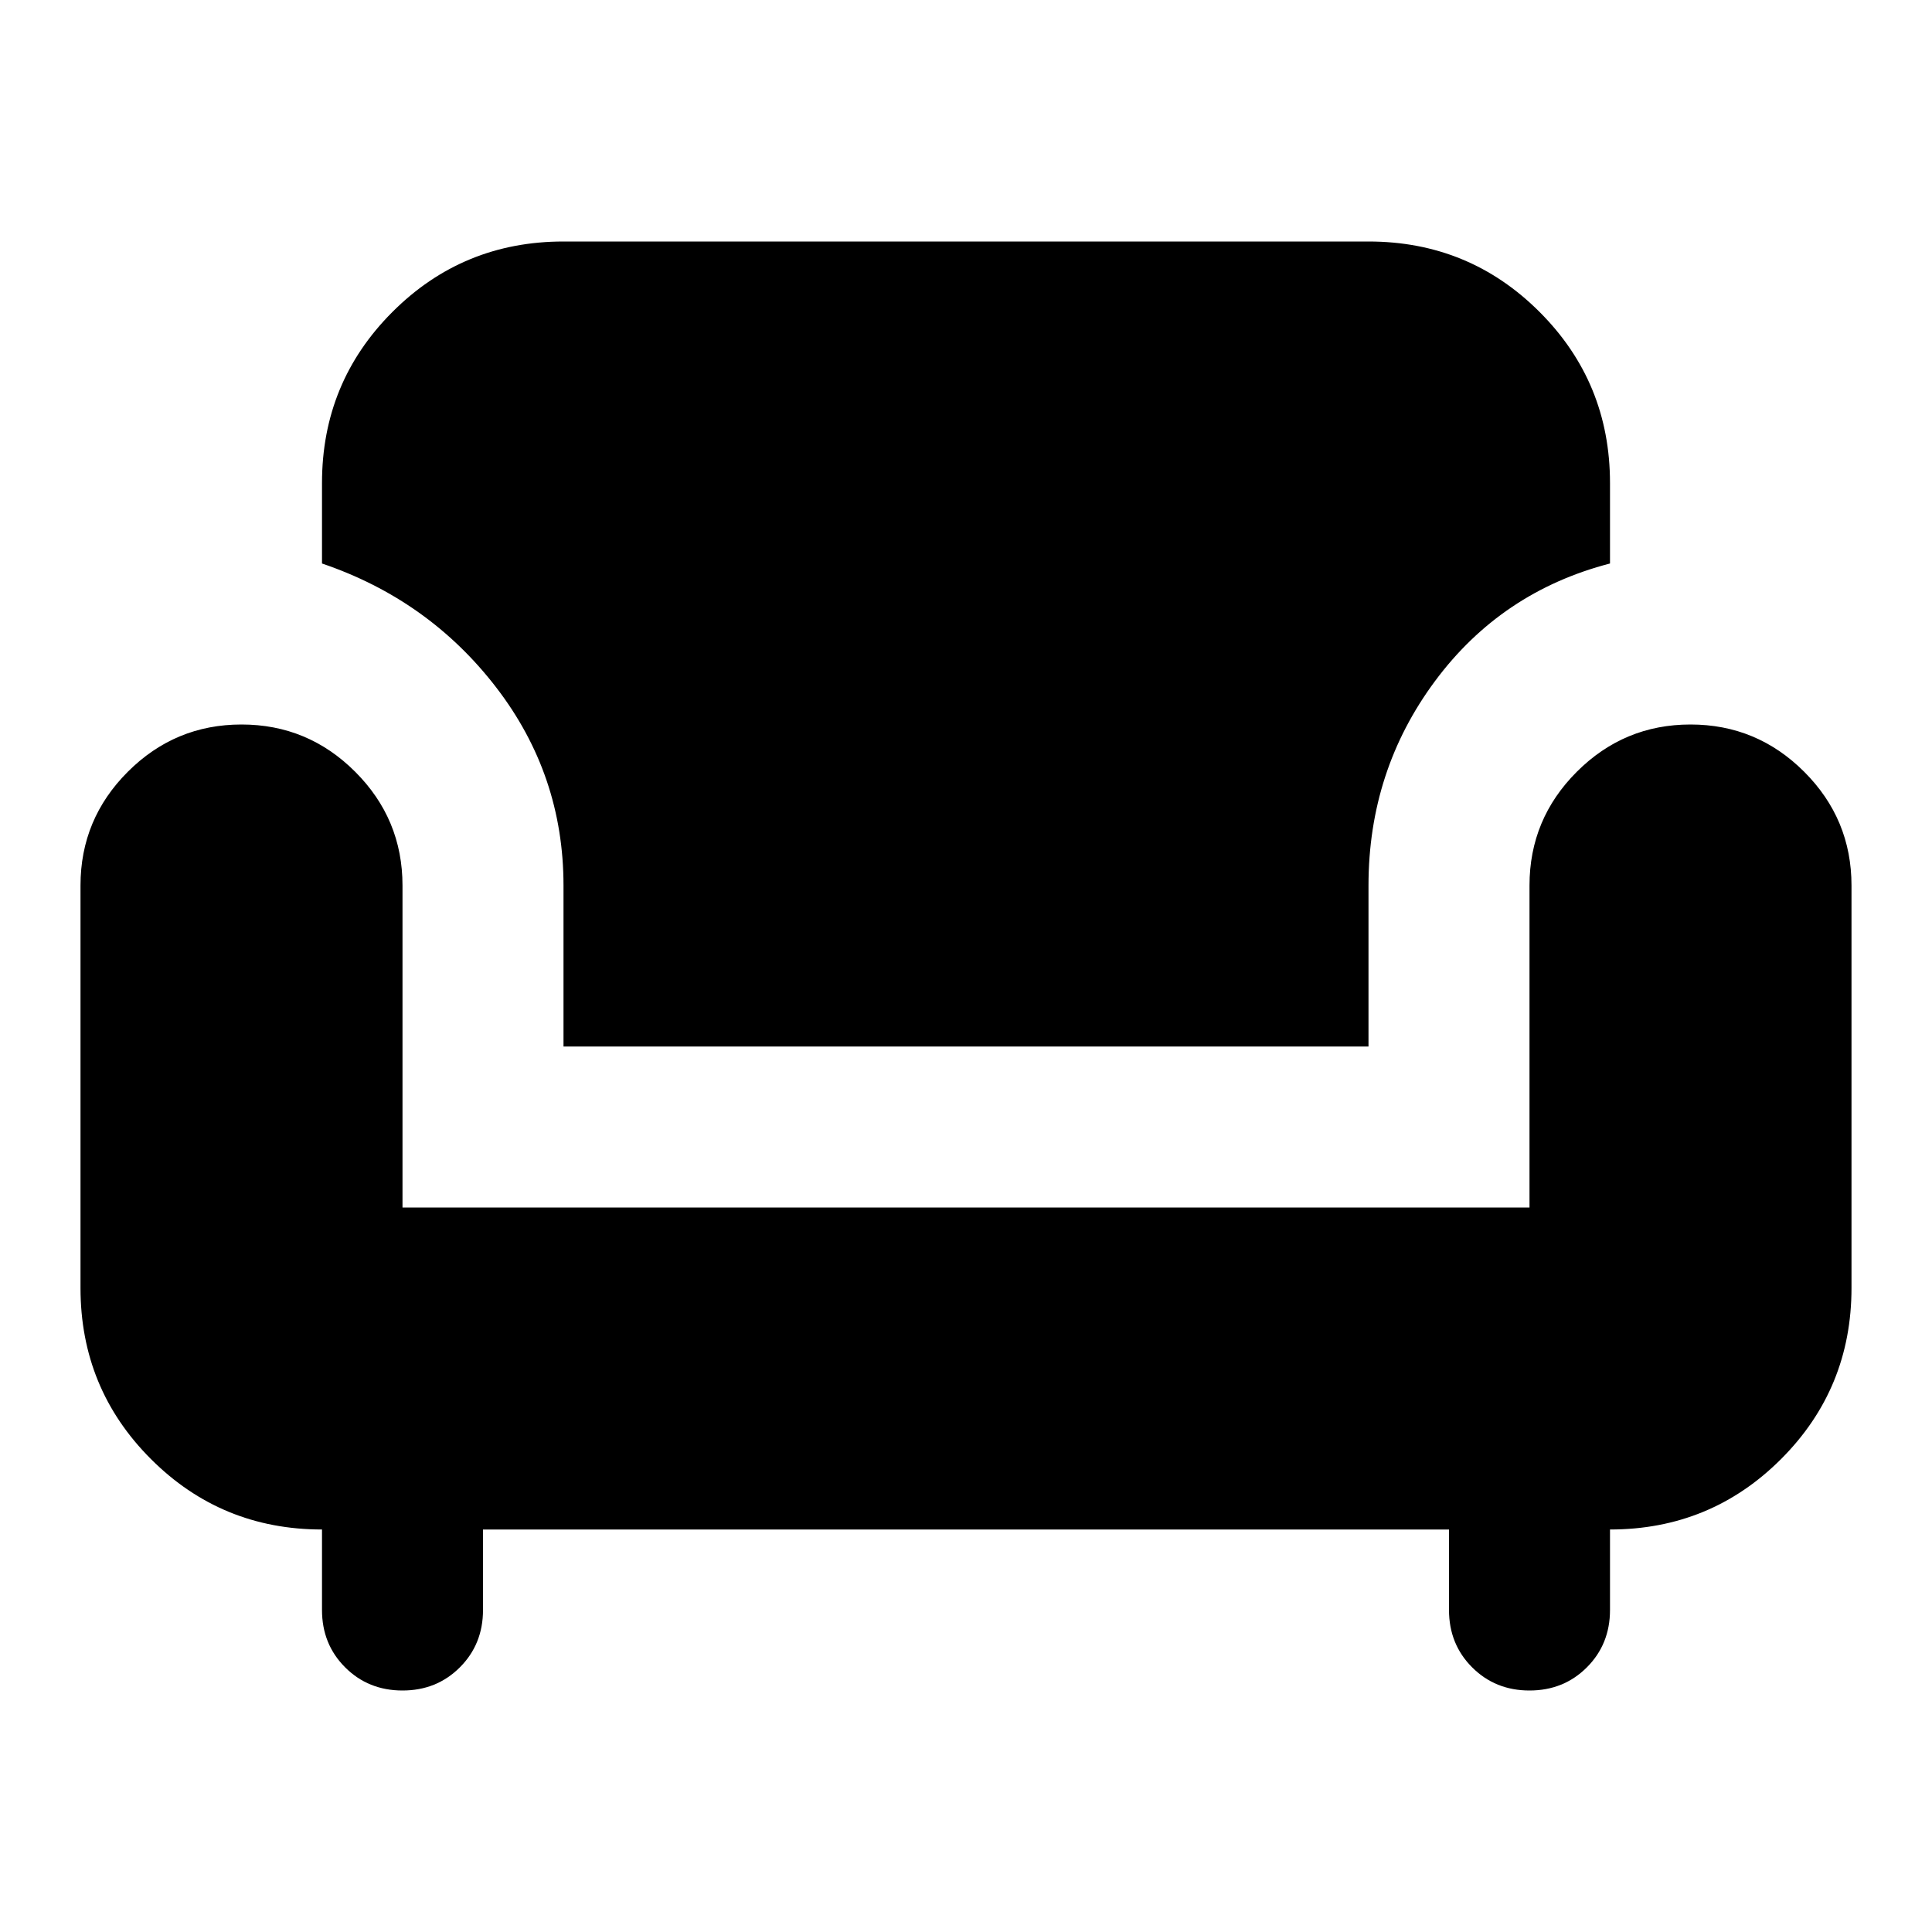
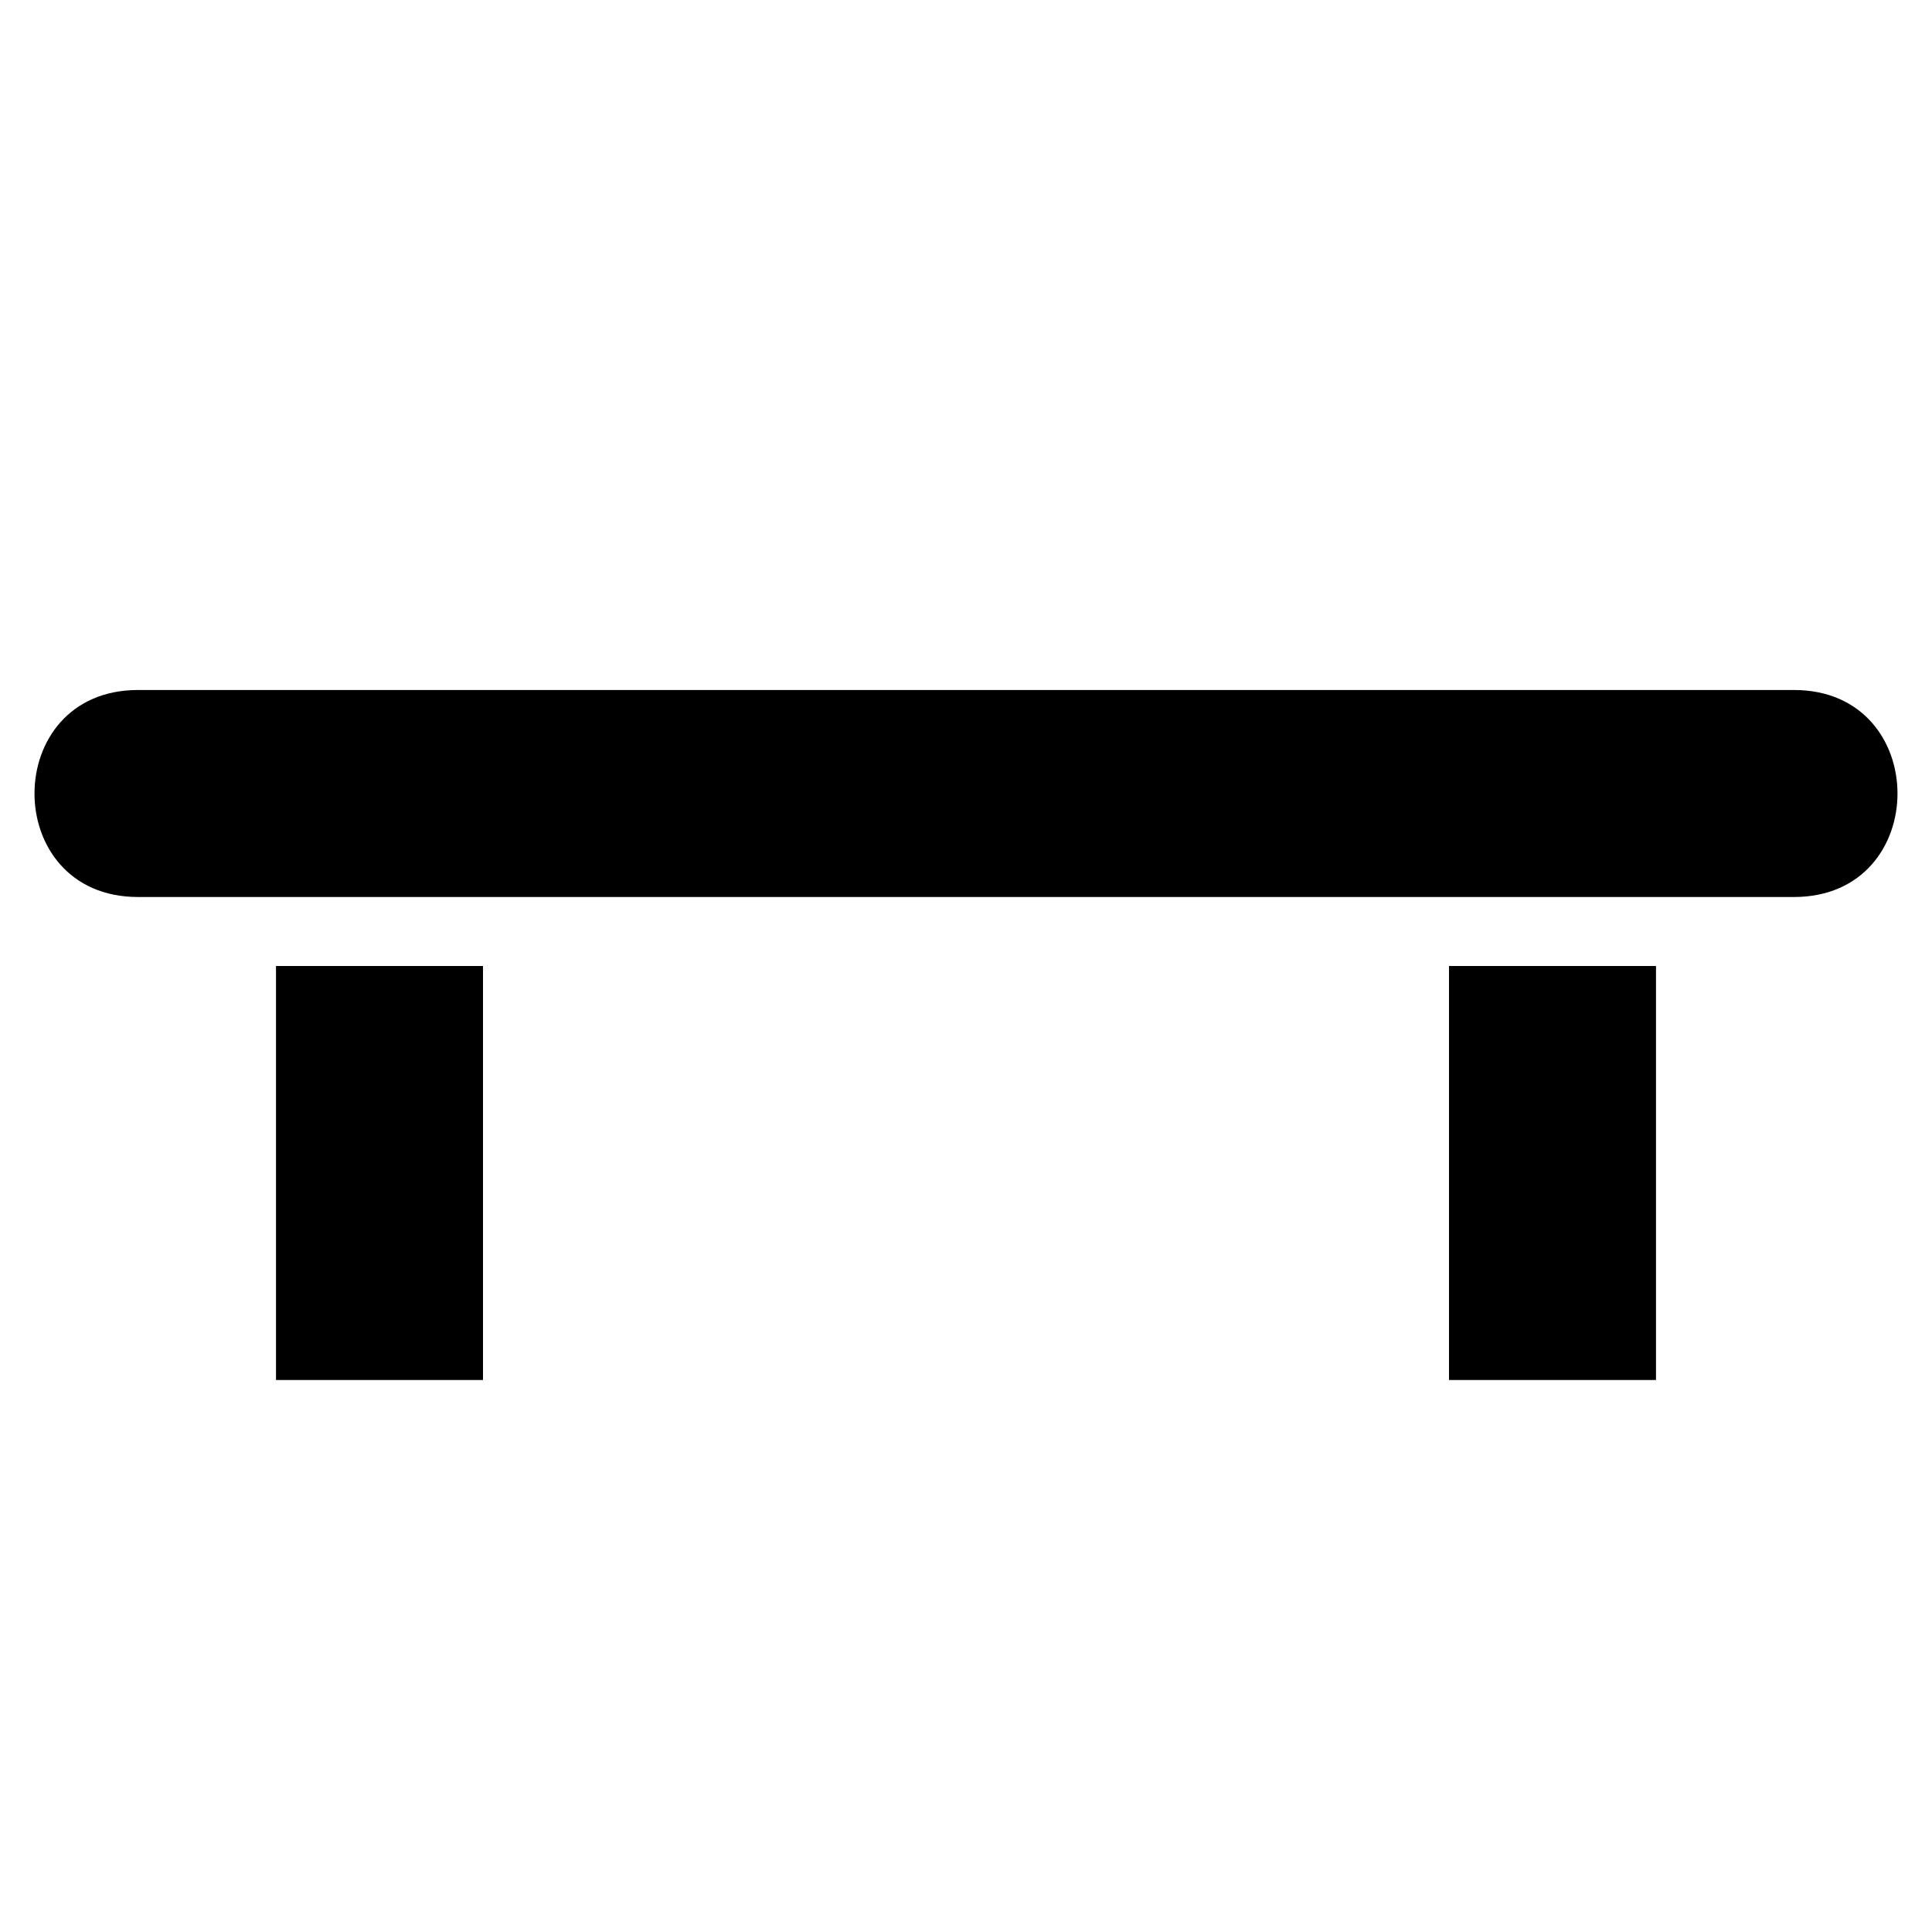
- <svg xmlns="http://www.w3.org/2000/svg" height="24" viewBox="0 -960 960 960" width="24">
-   <path d="M200-120q-17 0-28.5-11.5T160-160v-40q-50 0-85-35t-35-85v-200q0-33 23.5-56.5T120-600q33 0 56.5 23.5T200-520v160h560v-160q0-33 23.5-56.5T840-600q33 0 56.5 23.5T920-520v200q0 50-35 85t-85 35v40q0 17-11.5 28.5T760-120q-17 0-28.5-11.5T720-160v-40H240v40q0 17-11.5 28.5T200-120Zm80-320v-80q0-55-33.5-98.5T160-680v-40q0-50 35-85t85-35h400q50 0 85 35t35 85v40q-54 14-87 58.5T680-520v80H280Z" />
+ <svg xmlns="http://www.w3.org/2000/svg" version="1.1" width="100%" height="100%" viewBox="0 0 14 14" id="svg2">
+   <defs id="defs6" />
+   <rect width="14" height="14" x="0" y="0" id="canvas" style="fill:none;stroke:none;visibility:hidden" />
+   <path d="M 1,5 C 0,5 0,6.5 1,6.5 l 12,0 C 14,6.5 14,5 13,5 L 1,5 z m 1,2 0,3 1.5,0 0,-3 L 2,7 z m 8.5,0 0,3 1.5,0 0,-3 -1.5,0 z" id="bench" style="fill:#000000;fill-opacity:1;stroke:none" />
</svg>
